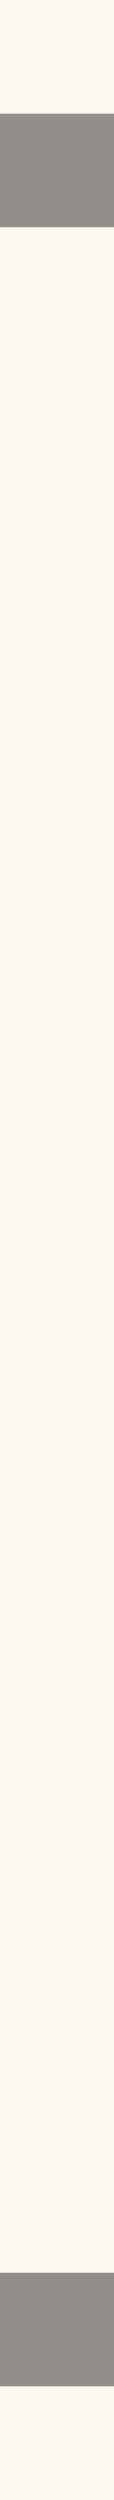
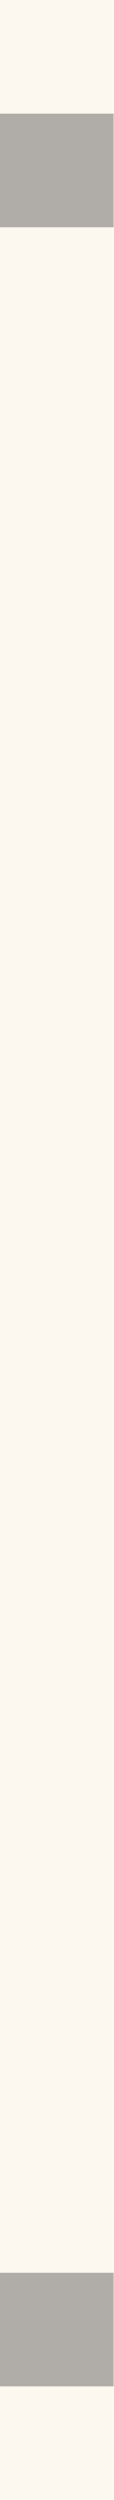
<svg xmlns="http://www.w3.org/2000/svg" width="1" height="22" viewBox="0 0 1 22" fill="none">
-   <rect width="43" height="22" fill="#FDF8EF" />
-   <path d="M4.077 1L21.5 19.766L38.923 1H43V2H39.359L21.5 21.234L3.641 2H0V1H4.077Z" fill="#938E89" />
-   <path d="M38.923 21L21.5 2.234L4.077 21L0 21L-7.90887e-08 20L3.641 20L21.5 0.766L39.359 20L43 20L43 21L38.923 21Z" fill="#938E89" />
+   <rect width="1" height="22" fill="#FDF8EF" />
+   <rect y="1" width="1" height="1" fill="#B0ACA8" />
+   <rect y="20" width="1" height="1" fill="#B0ACA8" />
</svg>
